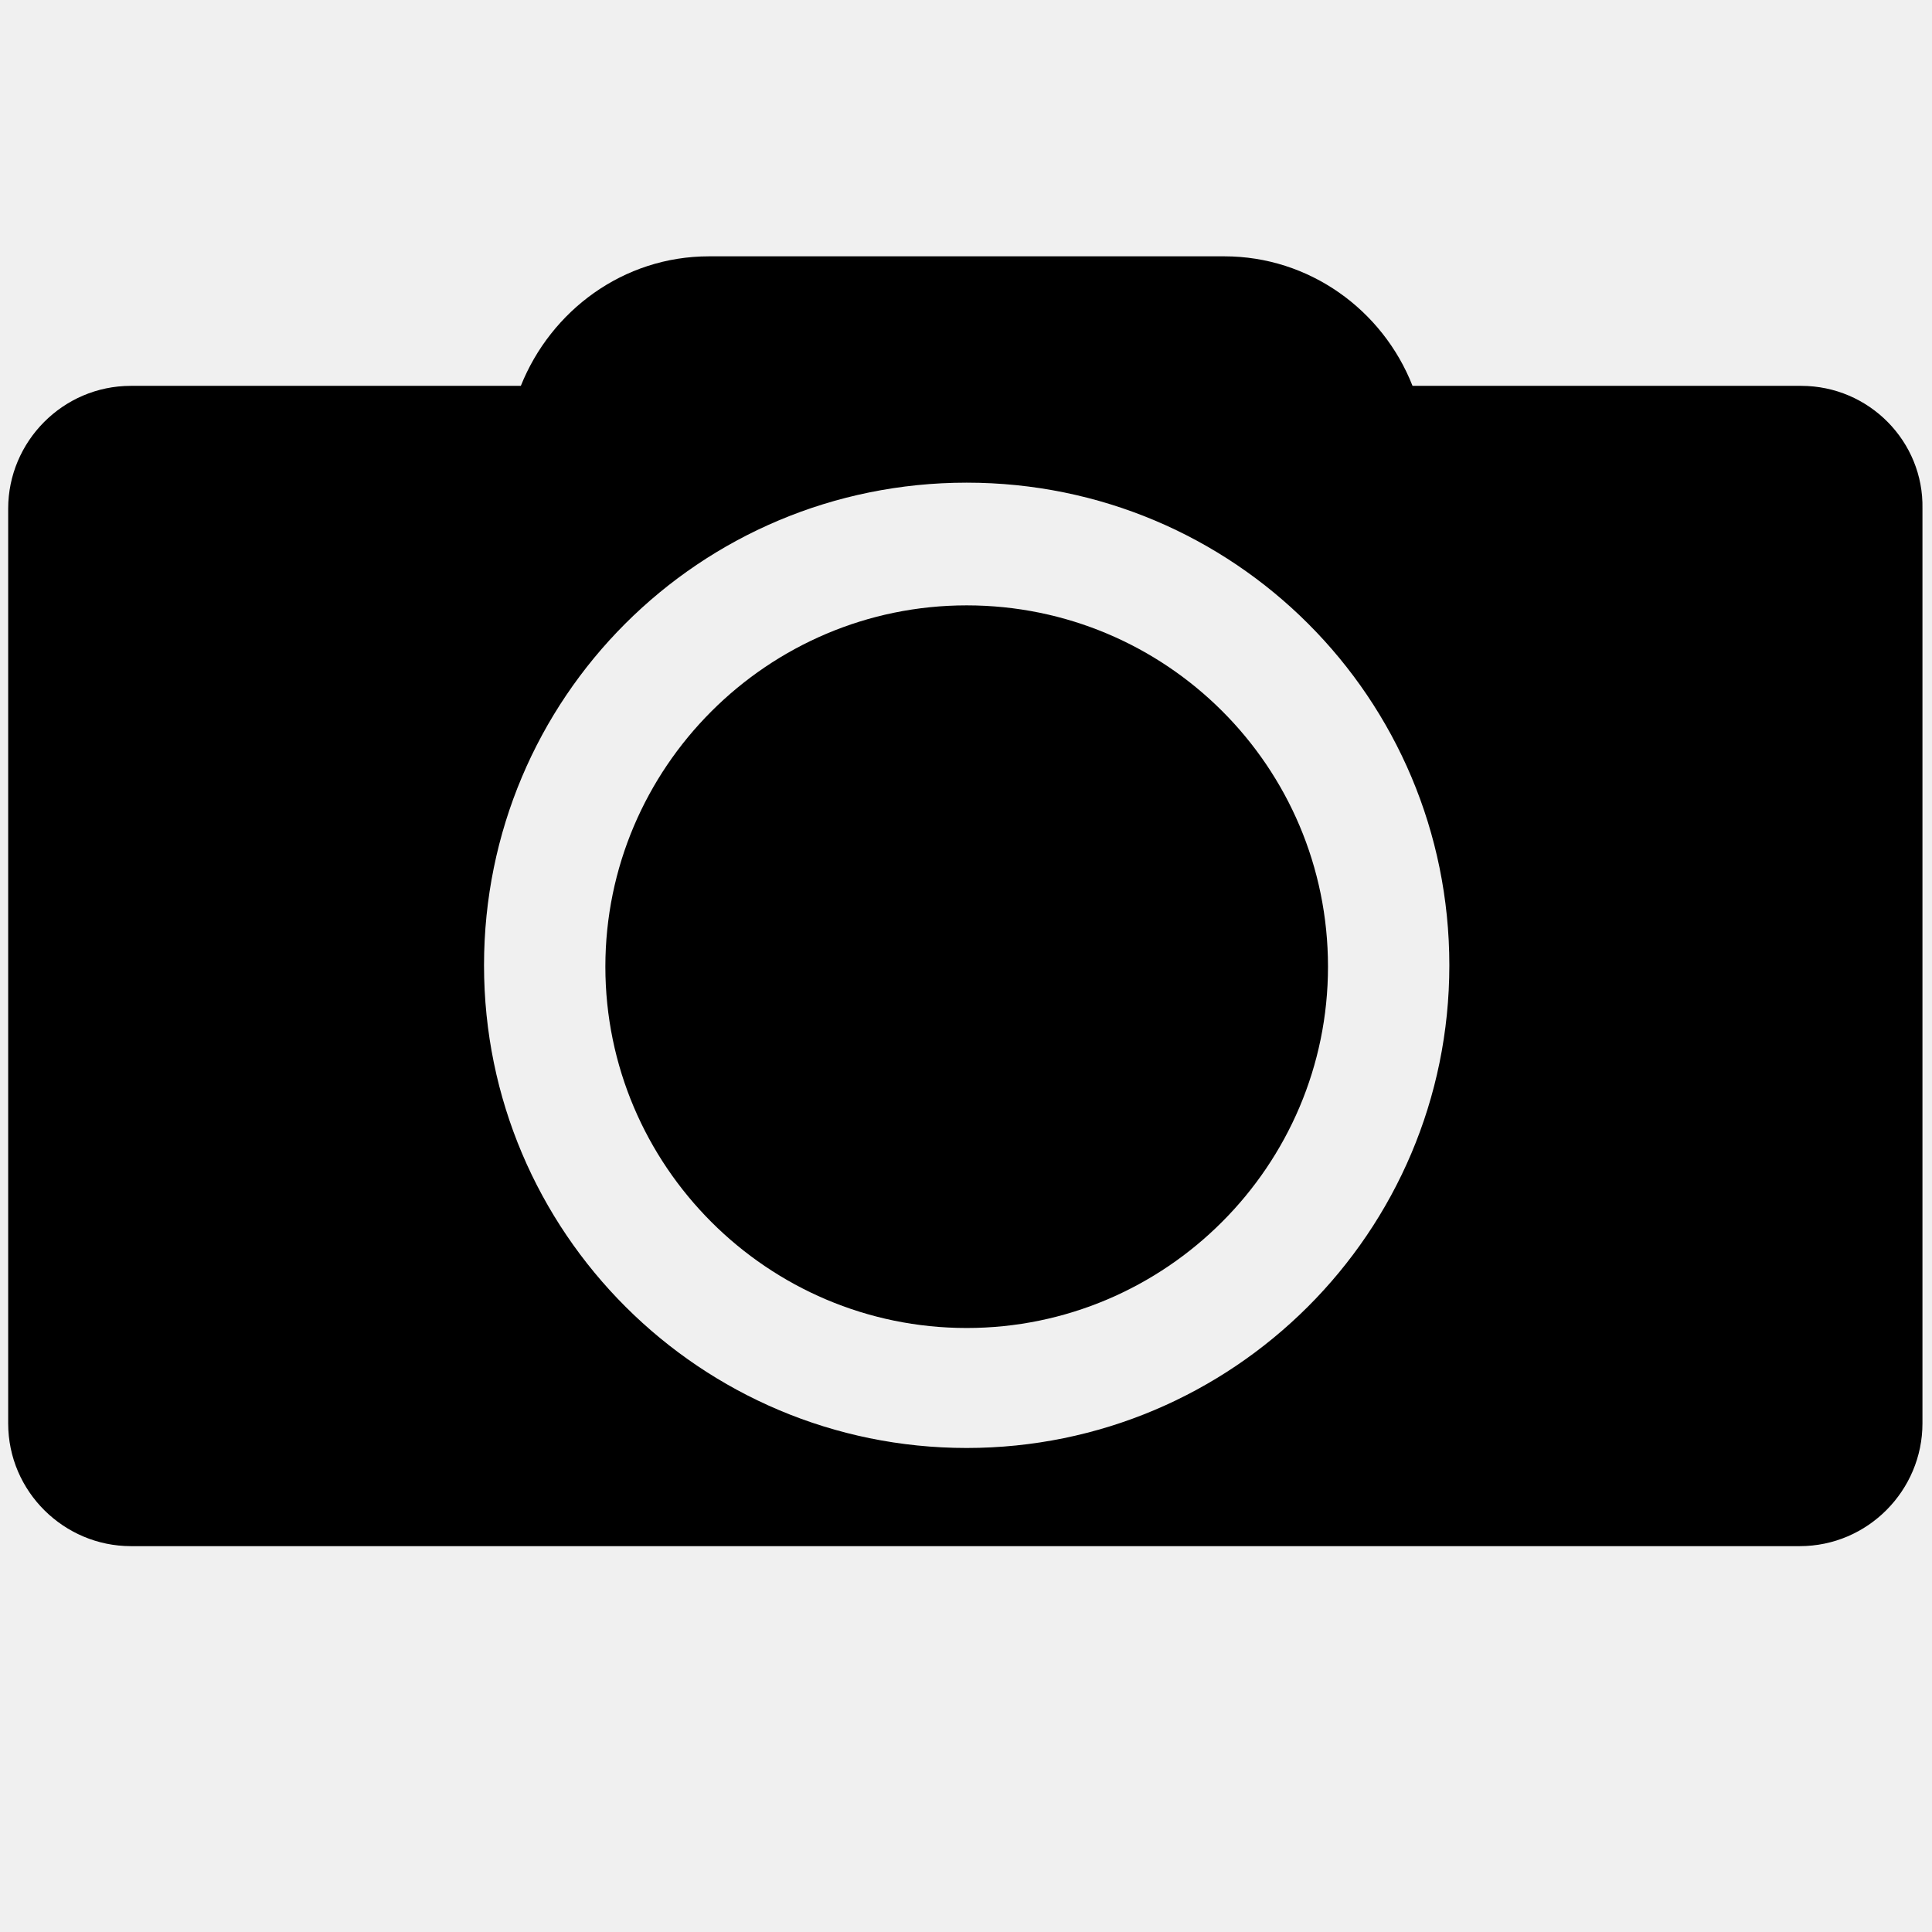
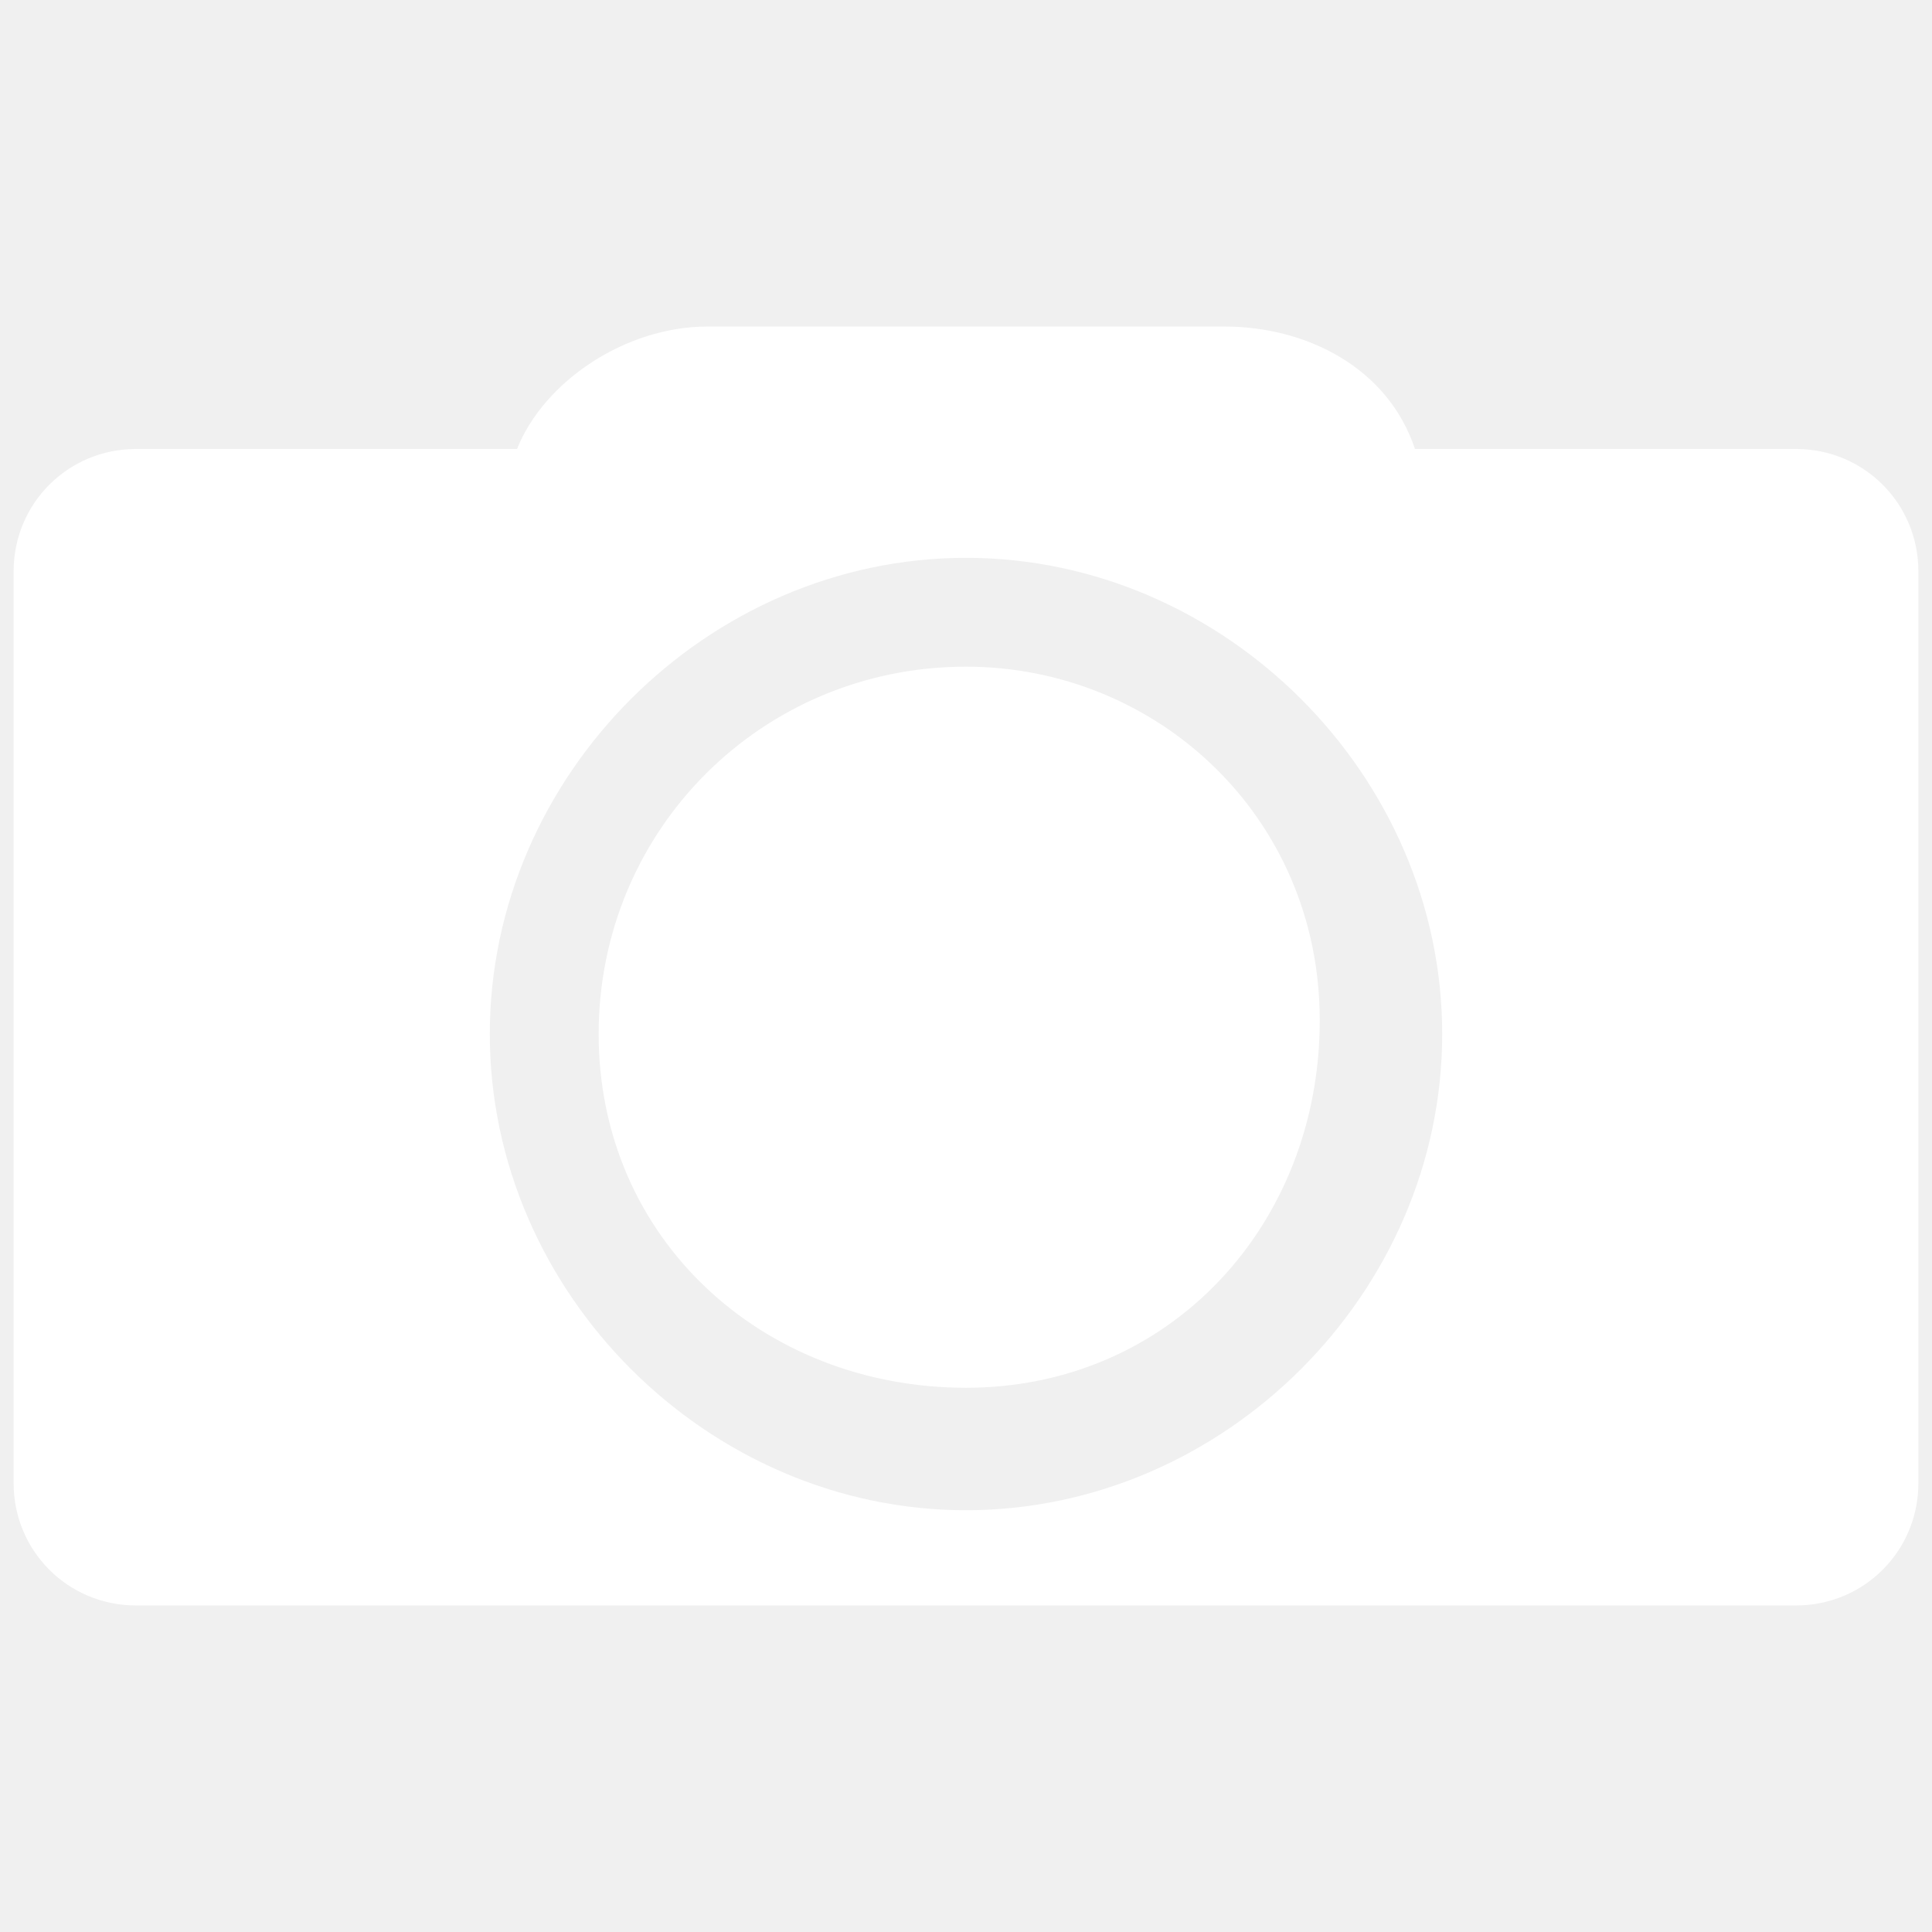
- <svg xmlns="http://www.w3.org/2000/svg" version="1.1" id="Ebene_1" x="0px" y="0px" viewBox="0 0 14.17 14.17" style="enable-background:new 0 0 14.17 14.17;" xml:space="preserve">
-   <g>
-     <path d="M13.21,2.83h-2.85C10.14,2.27,9.6,1.88,8.98,1.88H5.2c-0.63,0-1.16,0.4-1.38,0.95H0.96c-0.5,0-0.9,0.41-0.9,0.9v6.71   c0,0.5,0.41,0.9,0.9,0.9h12.24c0.5,0,0.9-0.41,0.9-0.9V3.73C14.11,3.24,13.71,2.83,13.21,2.83z M7.09,10.62   c-1.95,0-3.54-1.58-3.54-3.54s1.58-3.54,3.54-3.54s3.54,1.58,3.54,3.54S9.04,10.62,7.09,10.62z" />
-     <path d="M7.09,4.44c-1.46,0-2.65,1.19-2.65,2.65c0,1.46,1.19,2.65,2.65,2.65c1.46,0,2.65-1.19,2.65-2.65   C9.74,5.62,8.55,4.44,7.09,4.44z" />
-   </g>
+ <svg xmlns="http://www.w3.org/2000/svg" id="Ebene_1" data-name="Ebene 1" version="1.1" viewBox="0 0 14.2 14.2">
+   <defs>
+     <style>
+       .cls-1 {
+         fill: #fff;
+         stroke-width: 0px;
+       }
+     </style>
+   </defs>
+   <path class="cls-1" d="M13.2,3.3h-2.8c-.2-.6-.8-.9-1.4-.9h-3.8c-.6,0-1.2.4-1.4.9H1c-.5,0-.9.4-.9.9v6.7c0,.5.4.9.9.9h12.2c.5,0,.9-.4.9-.9v-6.7c0-.5-.4-.9-.9-.9ZM7.1,11.1c-1.9,0-3.5-1.6-3.5-3.5s1.6-3.5,3.5-3.5,3.5,1.6,3.5,3.5-1.6,3.5-3.5,3.5Z" />
+   <path class="cls-1" d="M7.1,4.9c-1.5,0-2.7,1.2-2.7,2.7s1.2,2.6,2.7,2.6,2.6-1.2,2.6-2.7-1.2-2.6-2.6-2.6Z" />
</svg>
